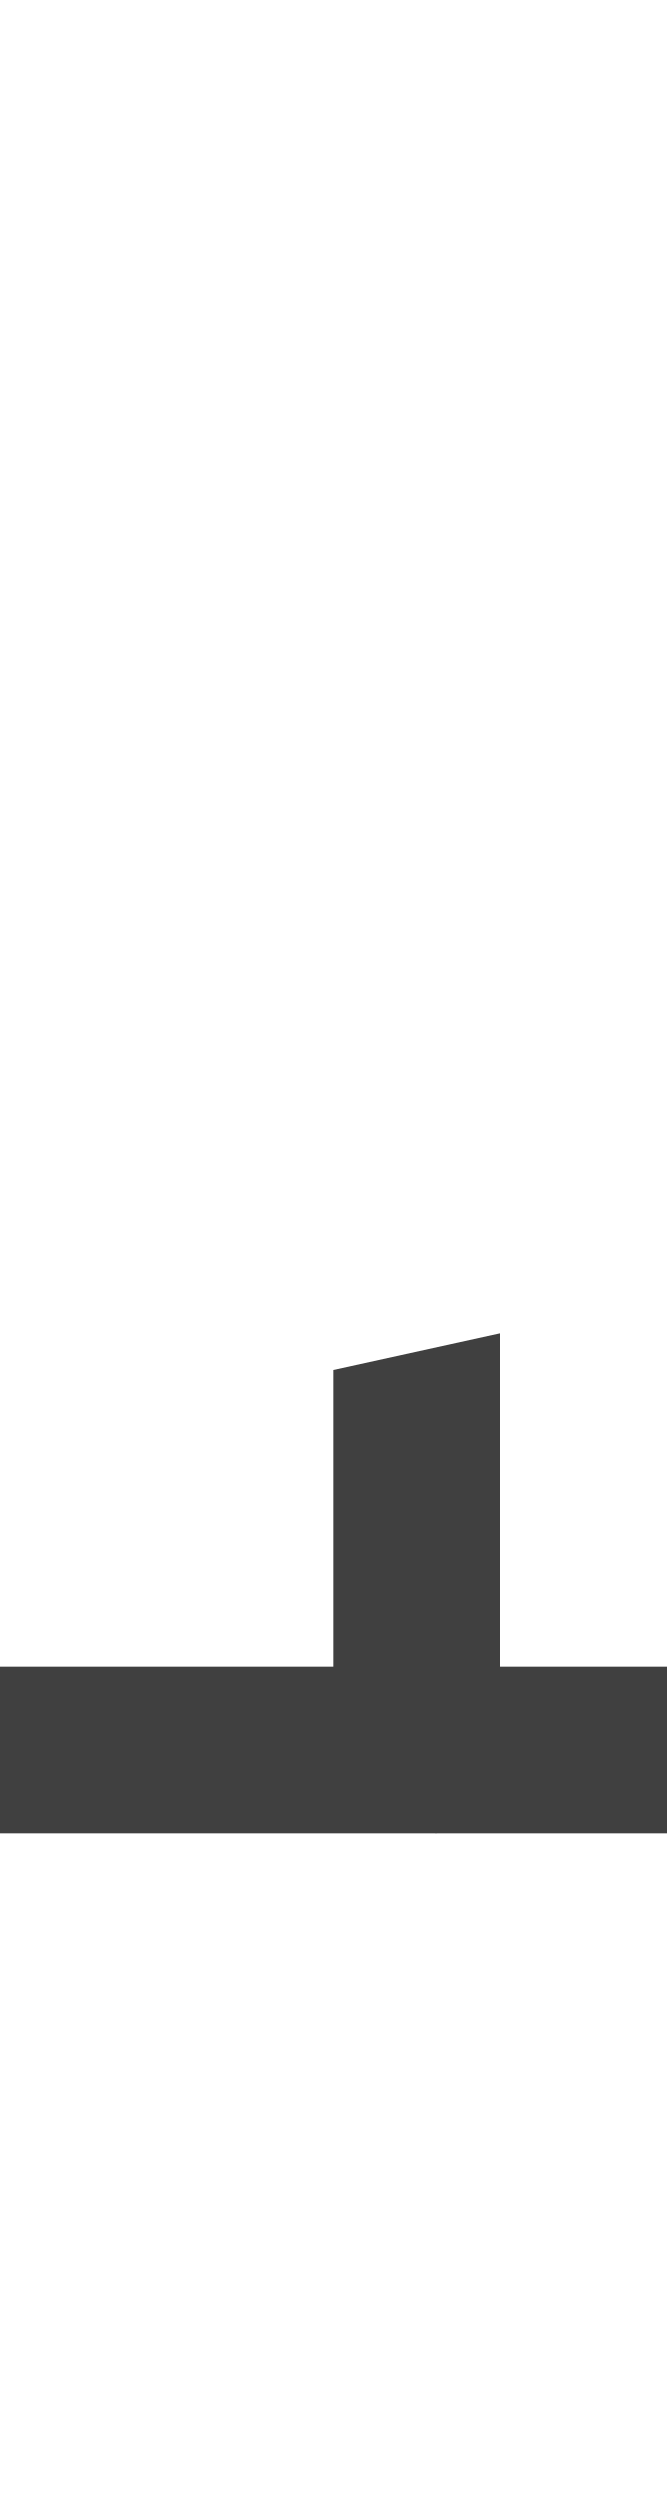
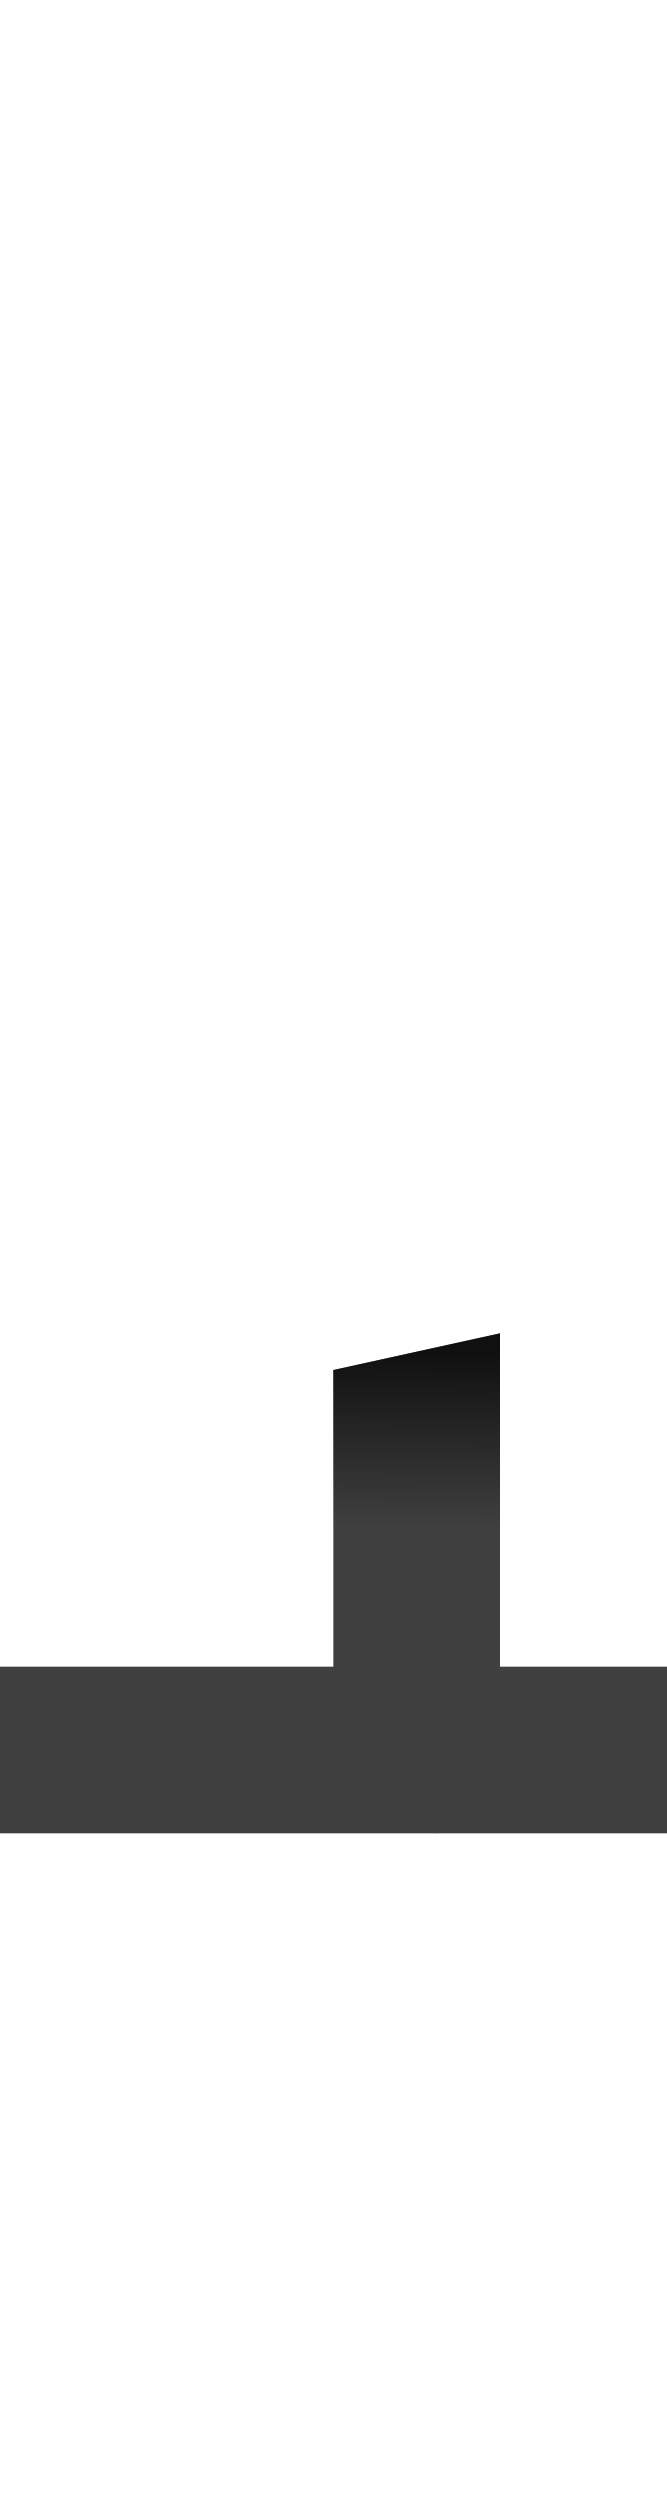
- <svg xmlns="http://www.w3.org/2000/svg" version="1.1" viewBox="0 0 400.0 1500.0" width="400.0" height="1500.0">
-   <g transform="matrix(1 0 0 -1 0 1100.0)">
-     <path opacity="0.75" d="M-20.0 0.0H109.0V100.0H-20.0V0.0ZM183.0 483.0ZM183.0 -150.0ZM175.0 422.0ZM183.0 550.0ZM183.0 -150.0ZM200.0 0.0H420.0V100.0H200.0V0.0ZM183.0 483.0ZM183.0 -150.0ZM175.0 422.0ZM183.0 550.0ZM183.0 -150.0ZM80.0 0.0H260.0C260.0 0.0 300.0 -2.0 300.0 23.0V300.0L200.0 278.0V100.0H80.0V0.0Z" />
+ <svg xmlns="http://www.w3.org/2000/svg" xmlns:xlink="http://www.w3.org/1999/xlink" version="1.1" viewBox="0 0 400.0 1500.0" width="400.0" height="1500.0" id="svg193">
+   <defs id="defs195">
+     <linearGradient id="linearGradient2850">
+       <stop style="stop-color:#000000;stop-opacity:1;" offset="0" id="stop2846" />
+       <stop style="stop-color:#000000;stop-opacity:0;" offset="1" id="stop2848" />
+     </linearGradient>
+     <linearGradient xlink:href="#linearGradient2850" id="linearGradient2852" x1="241.745" y1="288.591" x2="240.805" y2="181.879" gradientUnits="userSpaceOnUse" />
+   </defs>
+   <g transform="matrix(1 0 0 -1 0 1100.0)" id="g191">
+     <path opacity="0.75" d="M-20.0 0.0H109.0V100.0H-20.0V0.0ZM183.0 483.0ZM183.0 -150.0ZM175.0 422.0ZM183.0 550.0ZM183.0 -150.0ZM200.0 0.0H420.0V100.0H200.0V0.0ZM183.0 483.0ZM183.0 -150.0ZM175.0 422.0ZM183.0 550.0ZM183.0 -150.0ZM80.0 0.0H260.0C260.0 0.0 300.0 -2.0 300.0 23.0V300.0L200.0 278.0V100.0H80.0V0.0Z" id="path189" />
+   </g>
+   <g transform="matrix(1 0 0 -1 0 1100.0)" id="g2844" style="fill-opacity:1;fill:url(#linearGradient2852)">
+     <path opacity="0.75" d="M-20.0 0.0H109.0V100.0H-20.0V0.0ZM183.0 483.0ZM183.0 -150.0ZM175.0 422.0ZM183.0 550.0ZM183.0 -150.0ZM200.0 0.0H420.0V100.0H200.0V0.0ZM183.0 483.0ZM183.0 -150.0ZM175.0 422.0ZM183.0 550.0ZM183.0 -150.0ZM80.0 0.0H260.0C260.0 0.0 300.0 -2.0 300.0 23.0V300.0L200.0 278.0V100.0H80.0V0.0Z" id="path2842" style="fill-opacity:1;fill:url(#linearGradient2852)" />
  </g>
</svg>
